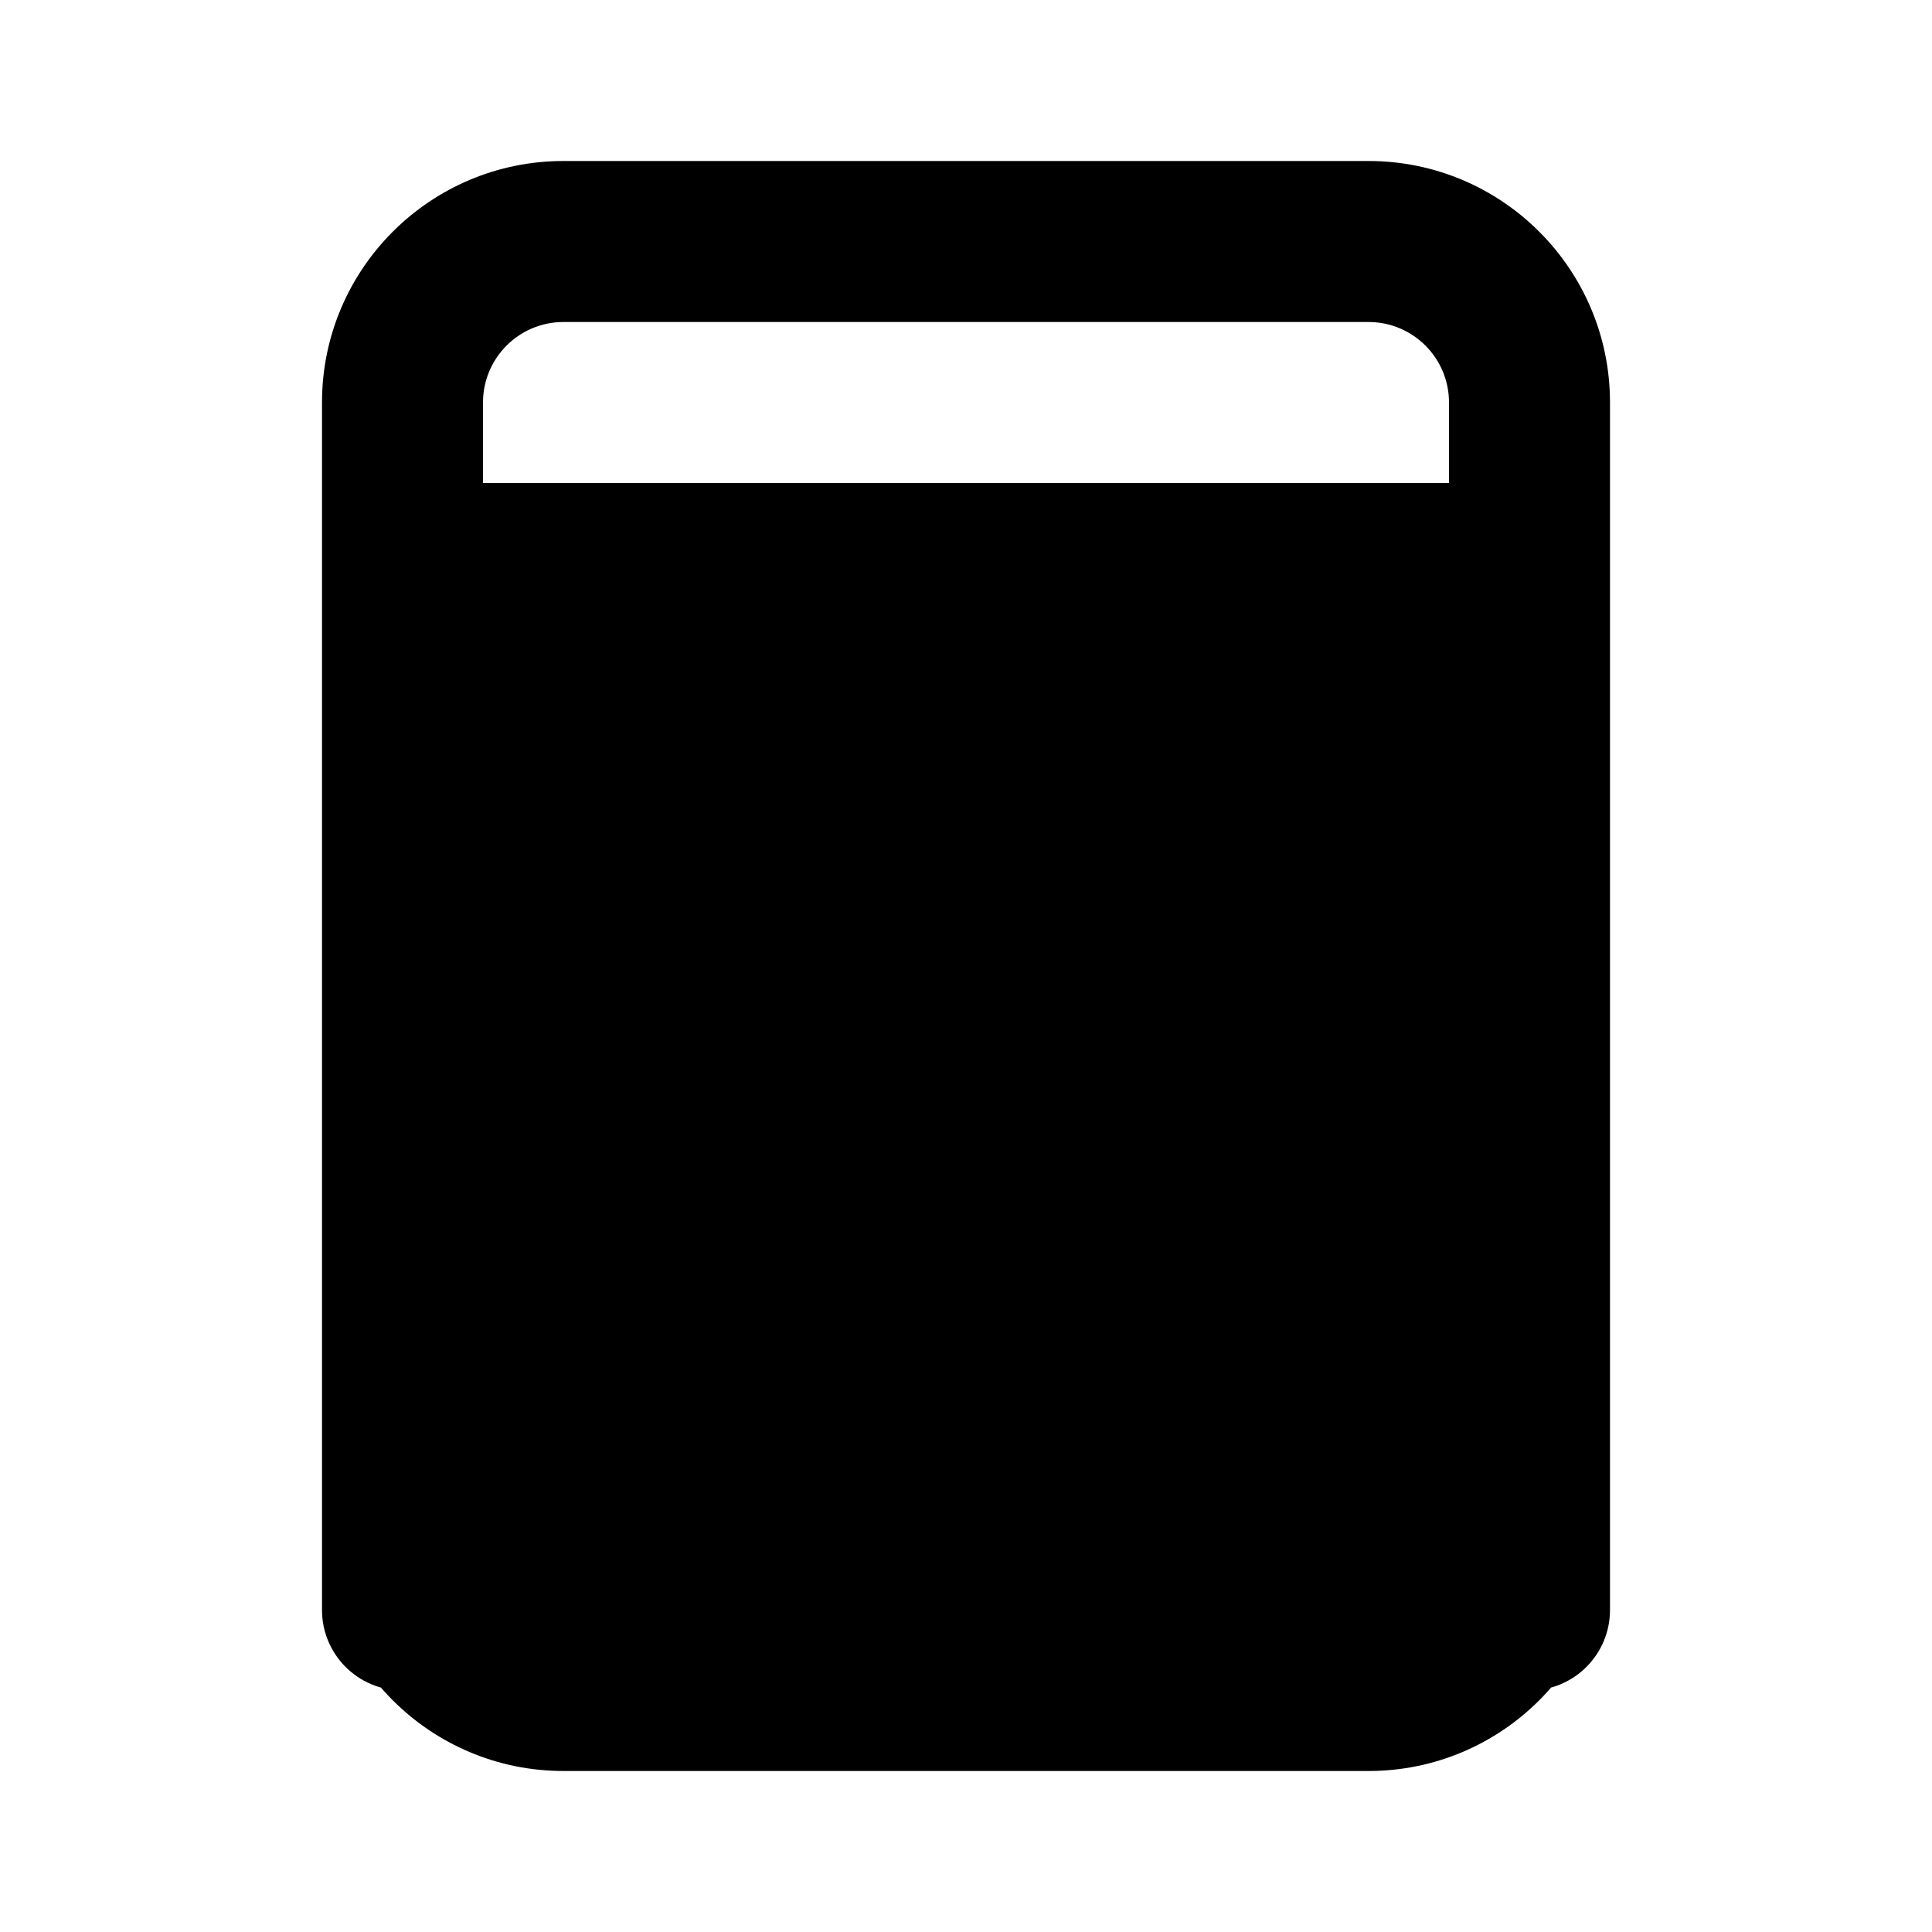
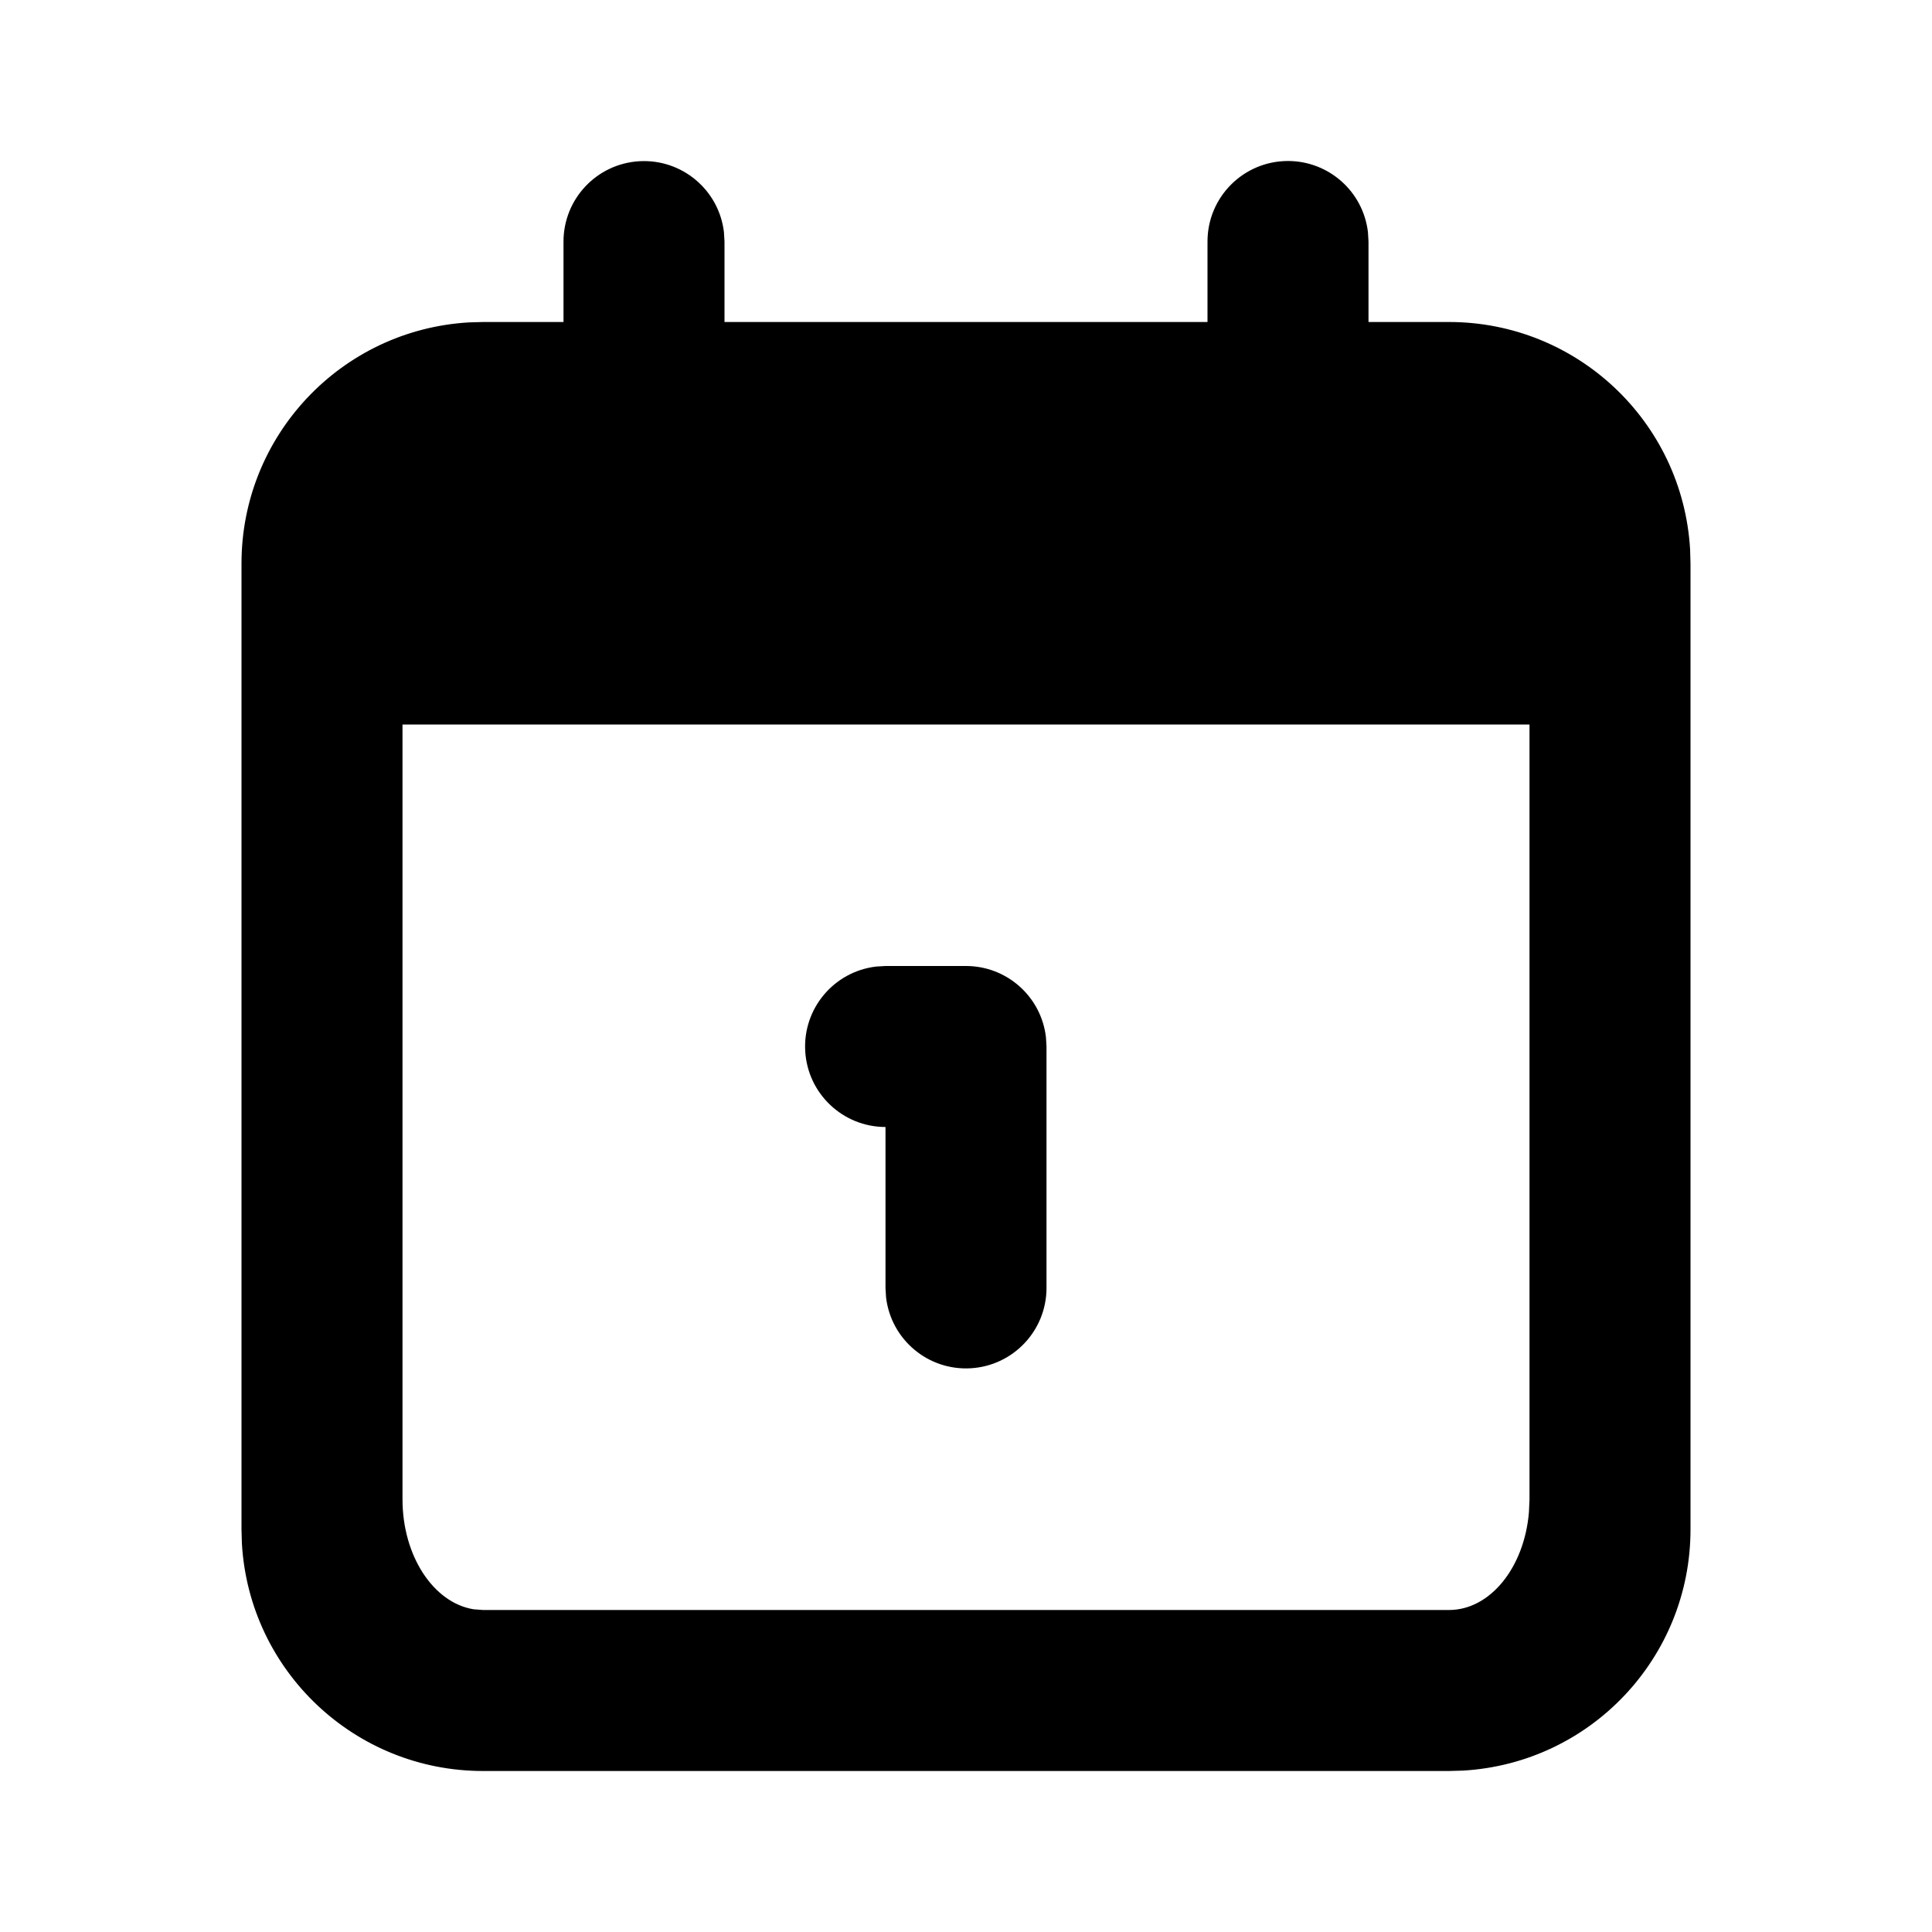
- <svg xmlns="http://www.w3.org/2000/svg" viewBox="0 0 24 24" width="24" height="24" fill="#000000">
-   <path d="M7 2h10a3 3 0 0 1 3 3v14a3 3 0 0 1-3 3H7a3 3 0 0 1-3-3V5a3 3 0 0 1 3-3zm0 2a1 1 0 0 0-1 1v1h12V5a1 1 0 0 0-1-1H7zm-3 6h16v10a1 1 0 0 1-1 1H5a1 1 0 0 1-1-1V10zm5.5 2.5a.5.5 0 0 0-.5.5v2a.5.5 0 0 0 .5.5H13a.5.5 0 0 0 .5-.5V13a.5.5 0 0 0-.5-.5H9.5z" />
+ <svg xmlns="http://www.w3.org/2000/svg" width="24" height="24" viewBox="0 0 24 24" fill="currentColor" class="icon icon-tabler icons-tabler-filled icon-tabler-calendar">
+   <path stroke="none" d="M0 0h24v24H0z" fill="none" />
+   <path d="M16 2a1 1 0 0 1 .993 .883l.007 .117v1h1a3 3 0 0 1 2.995 2.824l.005 .176v12a3 3 0 0 1 -2.824 2.995l-.176 .005h-12a3 3 0 0 1 -2.995 -2.824l-.005 -.176v-12a3 3 0 0 1 2.824 -2.995l.176 -.005h1v-1a1 1 0 0 1 1.993 -.117l.007 .117v1h6v-1a1 1 0 0 1 1 -1zm3 7h-14v9.625c0 .705 .386 1.286 .883 1.366l.117 .009h12c.513 0 .936 -.53 .993 -1.215l.007 -.16v-9.625z" />
+   <path d="M12 12a1 1 0 0 1 .993 .883l.007 .117v3a1 1 0 0 1 -1.993 .117l-.007 -.117v-2a1 1 0 0 1 -.117 -1.993l.117 -.007h1z" />
</svg>
